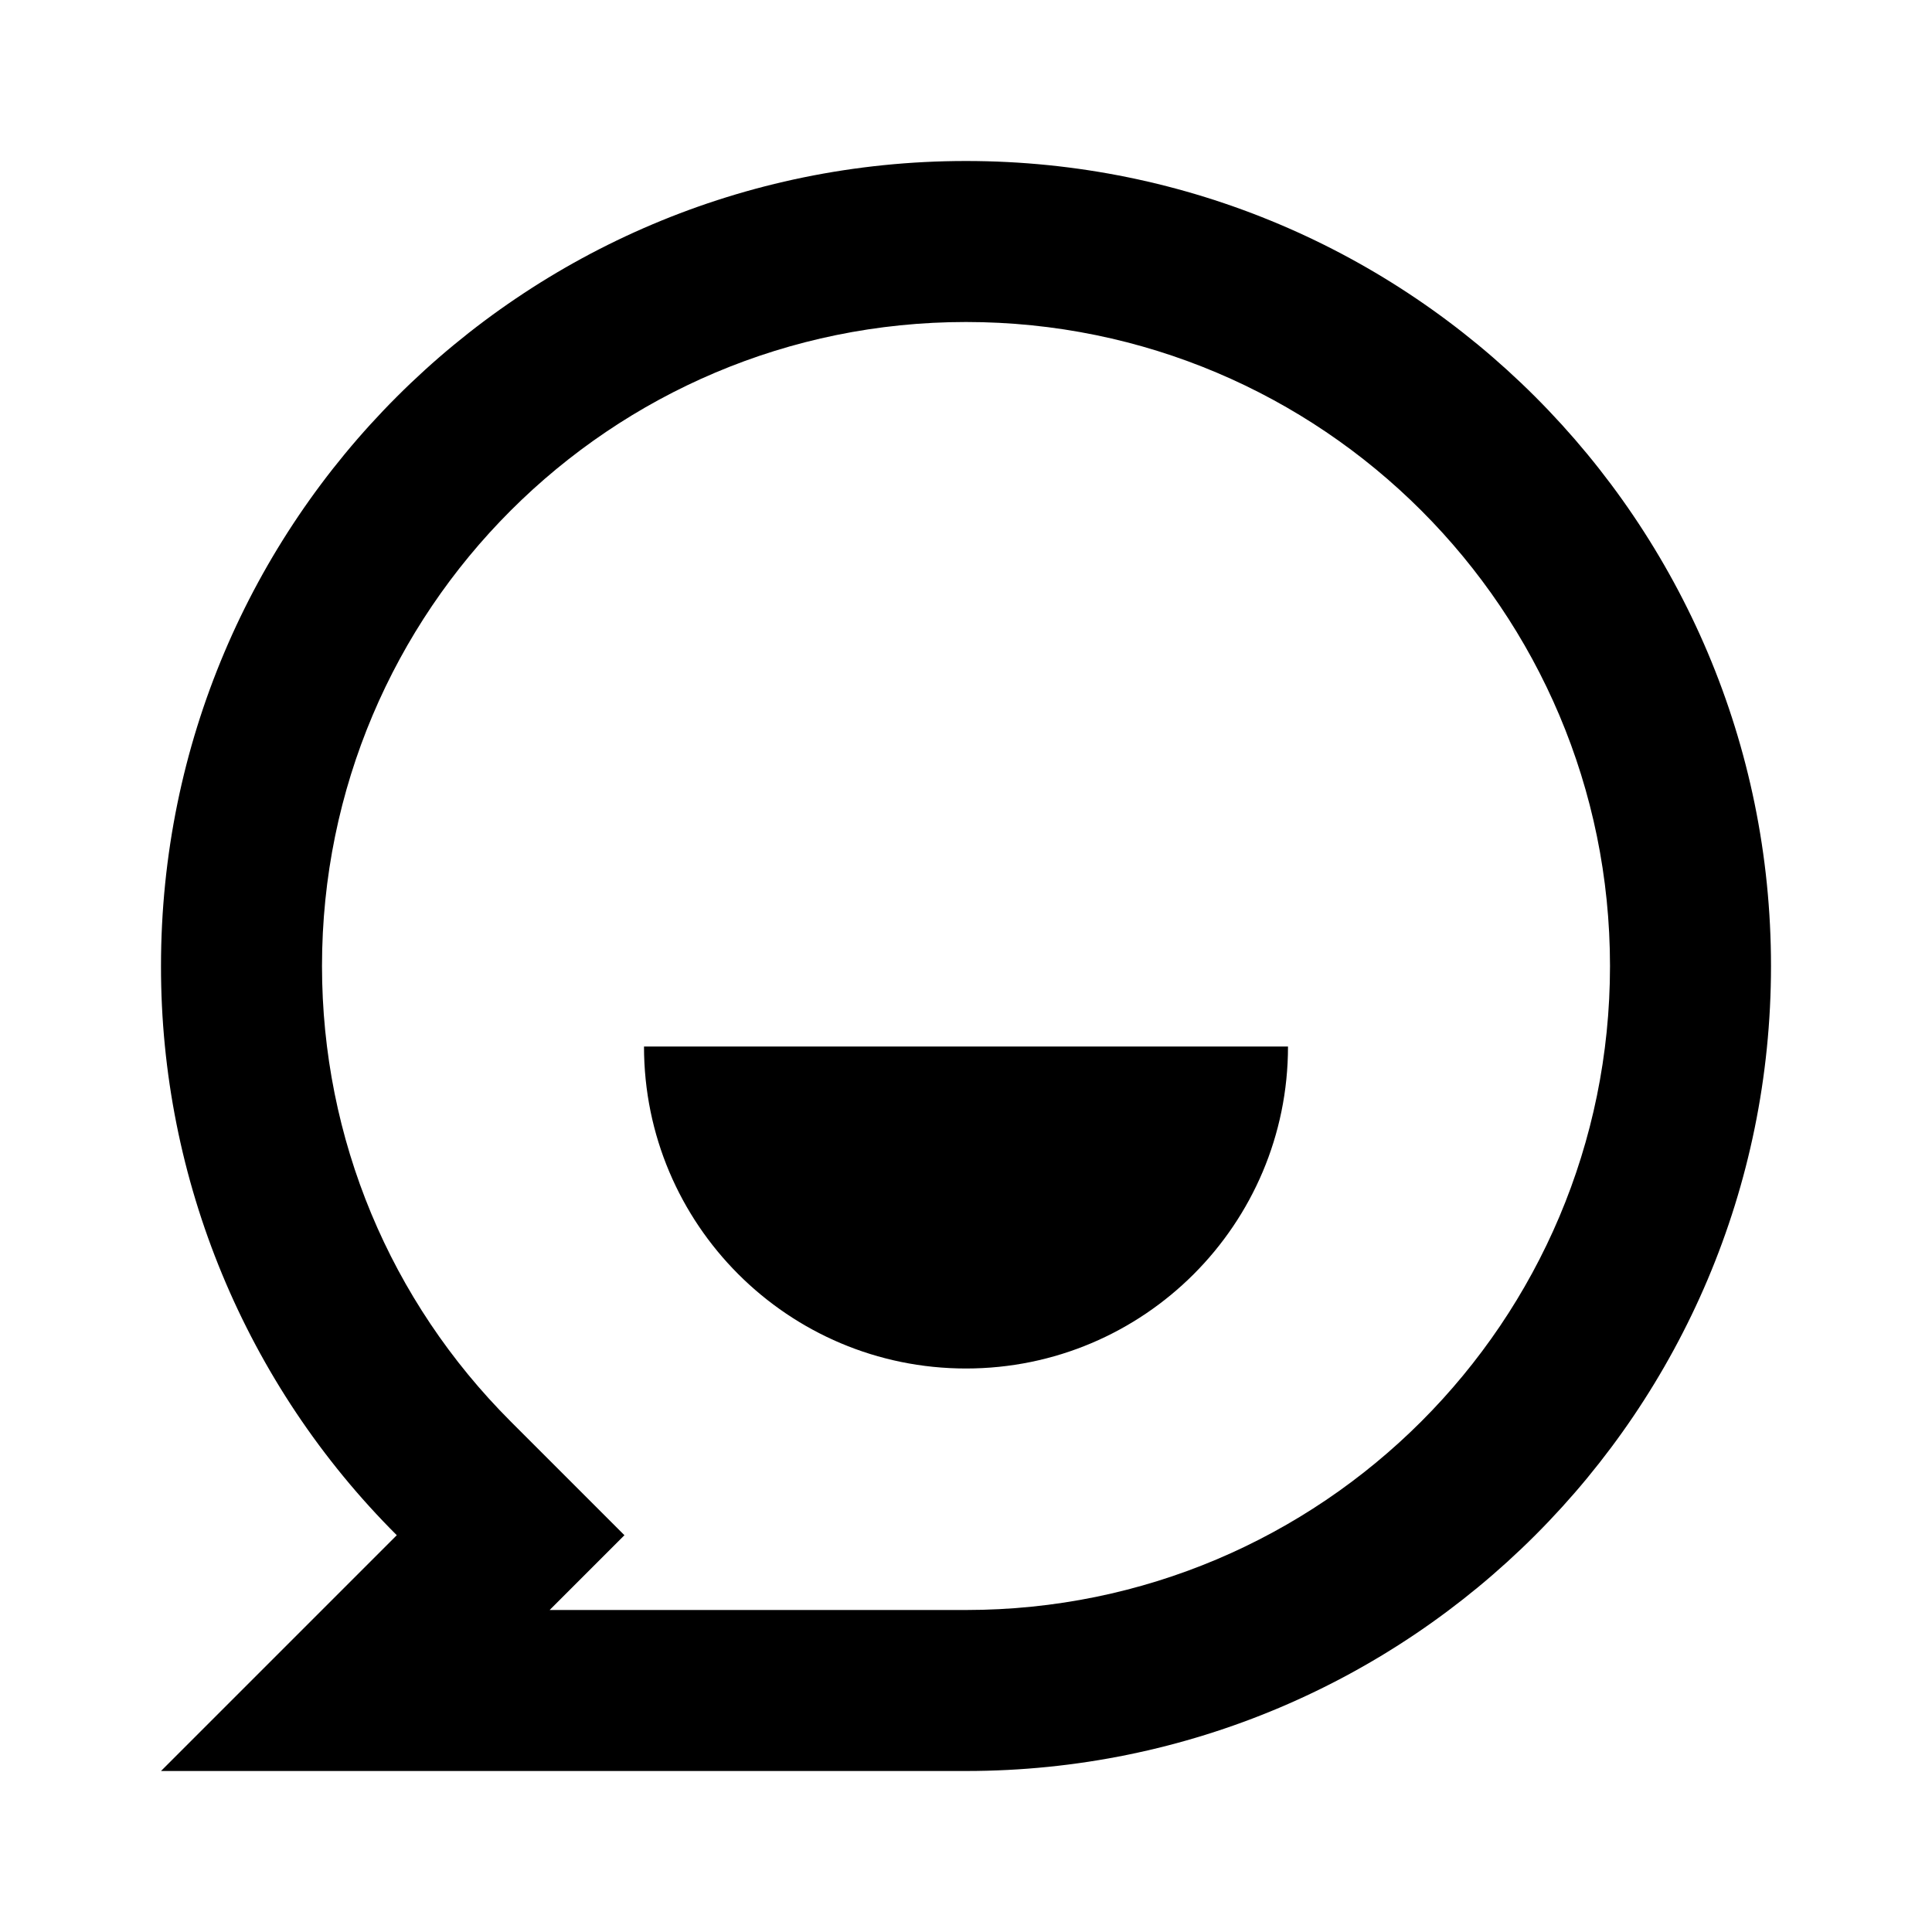
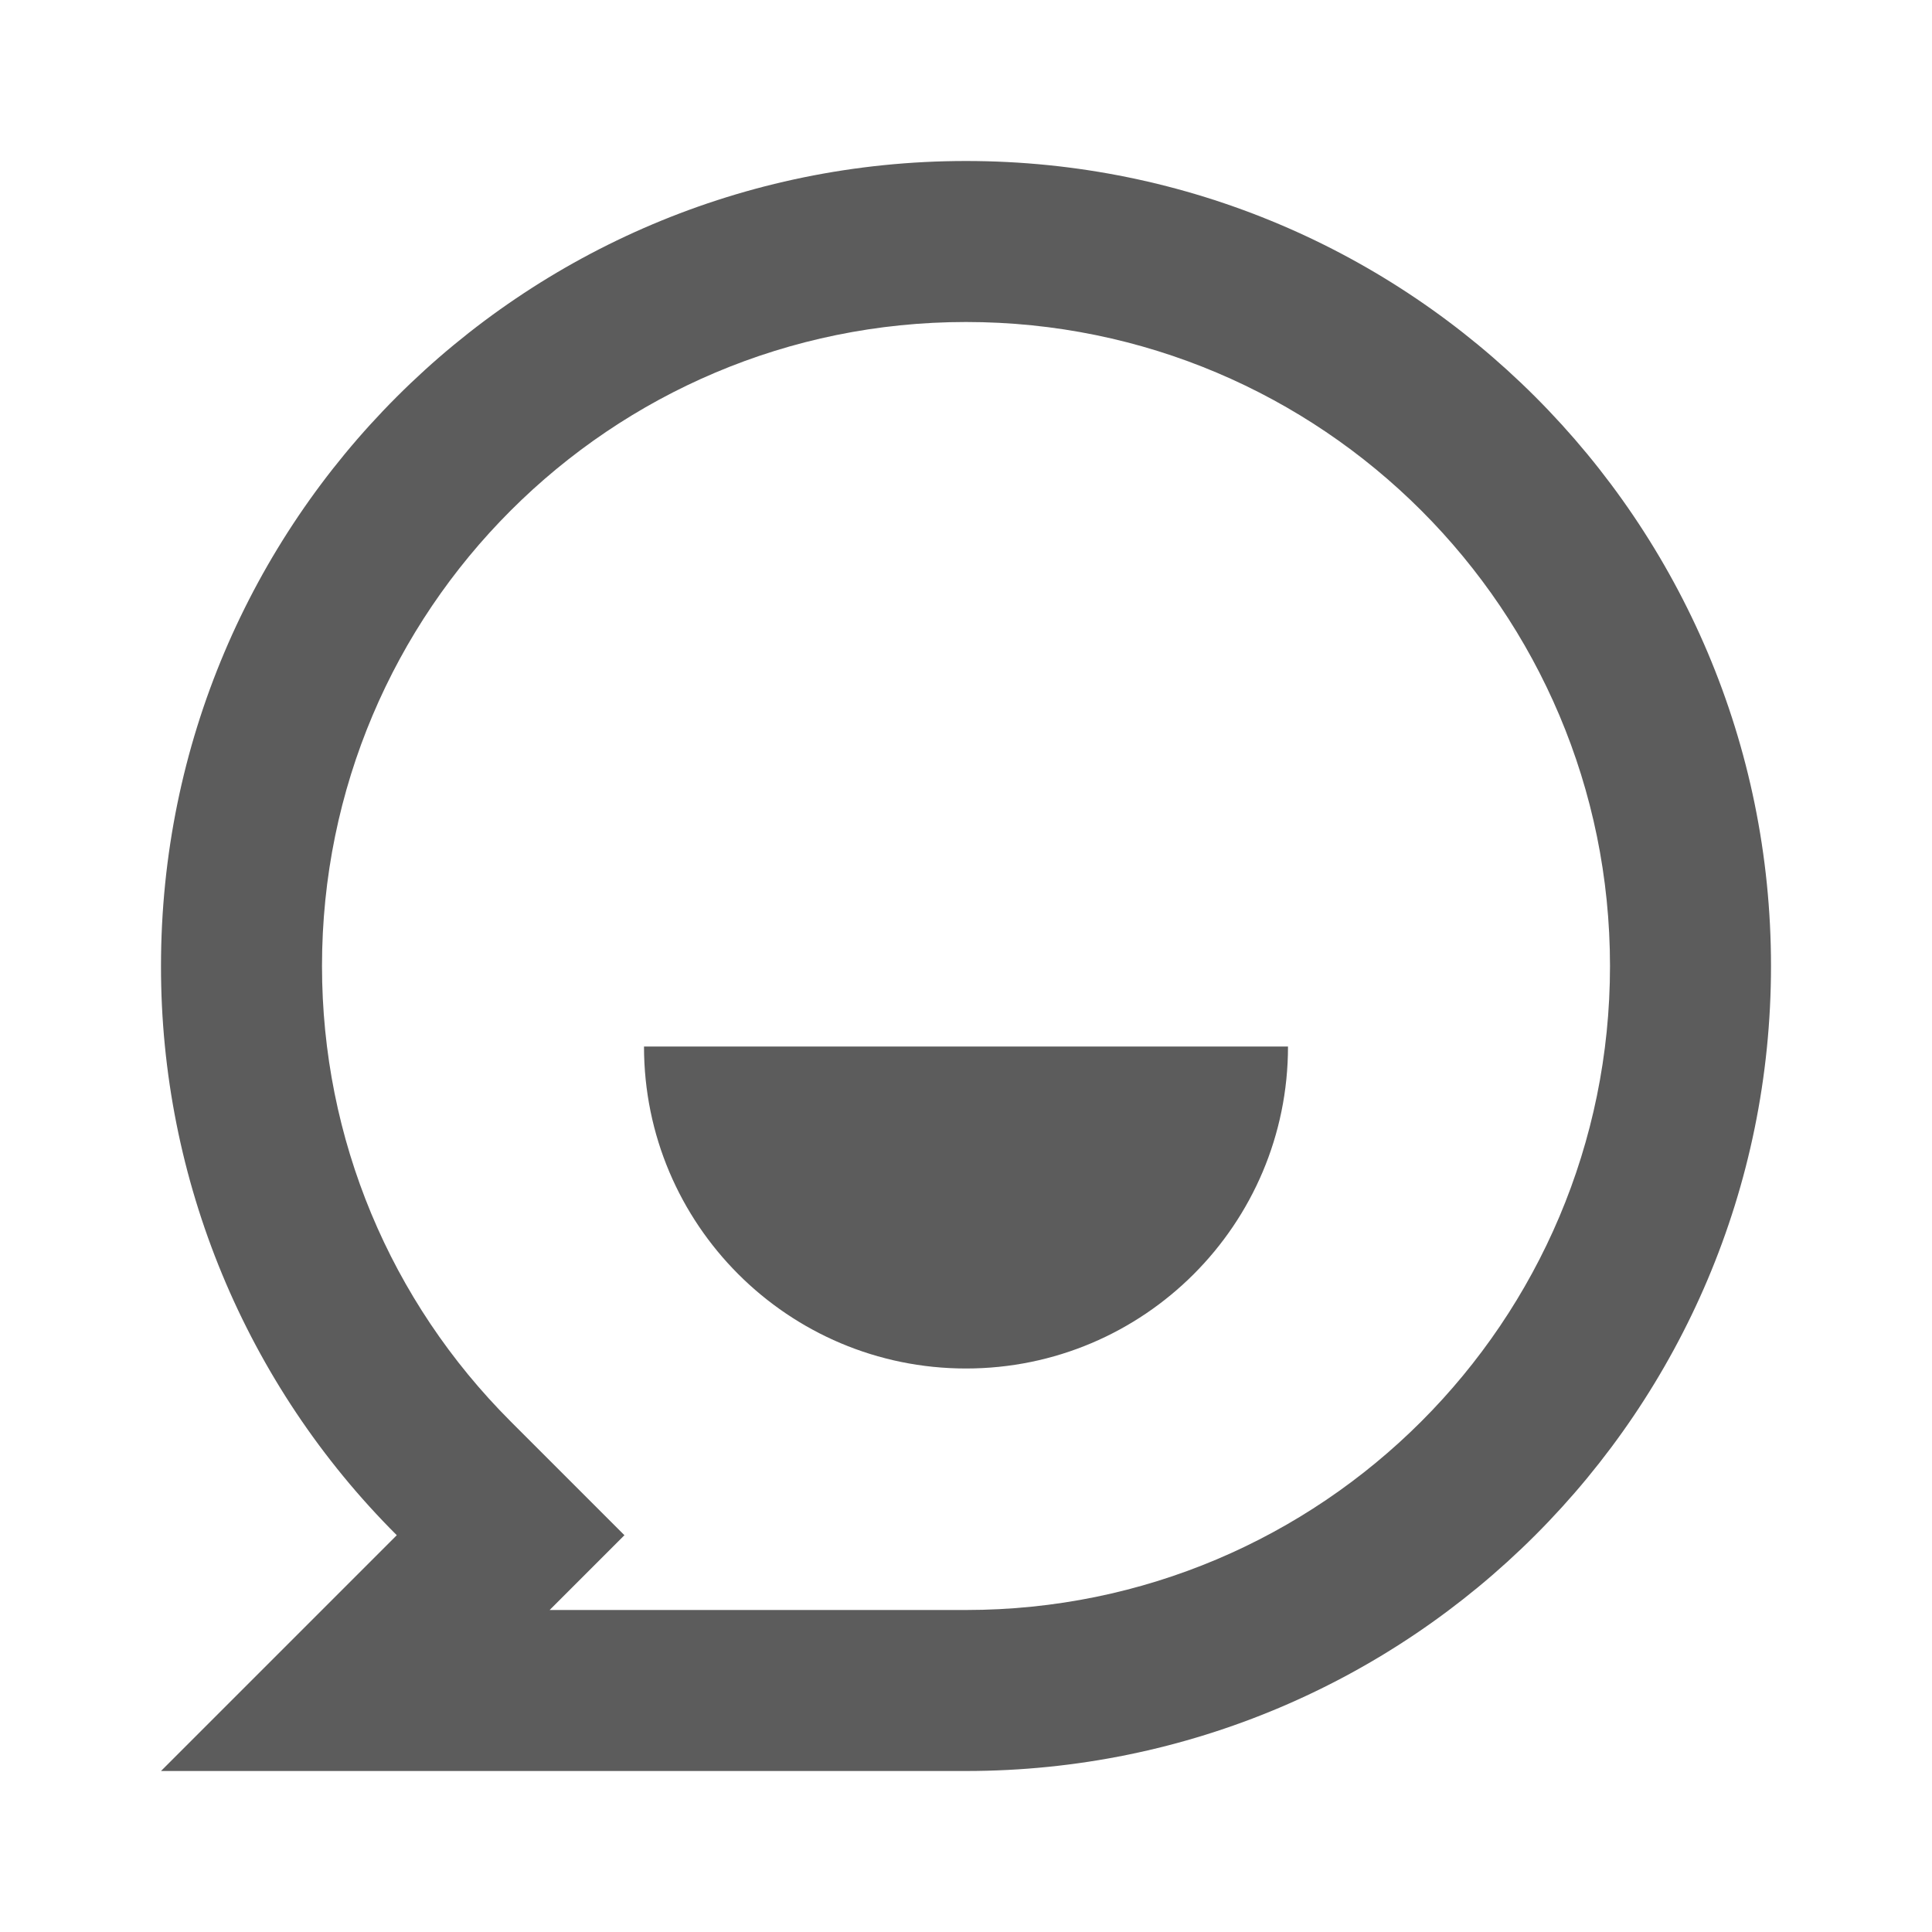
- <svg xmlns="http://www.w3.org/2000/svg" viewBox="0 0 24 24">
-   <g>
-     <path fill="none" d="M0 0h24v24H0z" />
-     <path d="M2 12C2 6.477 6.477 2 12 2s10 4.477 10 10-4.477 10-10 10H2l2.929-2.929A9.969 9.969 0 0 1 2 12zm4.828 8H12a8 8 0 1 0-8-8c0 2.152.851 4.165 2.343 5.657l1.414 1.414-.929.929zM8 13h8a4 4 0 1 1-8 0z" />
+ <svg xmlns="http://www.w3.org/2000/svg" viewBox="0 0 24 24" version="1.1" id="svg8">
+   <defs id="defs12" />
+   <g id="g6" style="stroke:none;stroke-opacity:1">
+     <path fill="none" d="M0 0h24v24H0z" id="path2" style="stroke:none;stroke-opacity:1" />
+     <path d="M2 12C2 6.477 6.477 2 12 2s10 4.477 10 10-4.477 10-10 10H2l2.929-2.929A9.969 9.969 0 0 1 2 12zm4.828 8H12a8 8 0 1 0-8-8c0 2.152.851 4.165 2.343 5.657l1.414 1.414-.929.929zM8 13h8a4 4 0 1 1-8 0z" id="path4" style="stroke:none;stroke-opacity:1;fill:#5c5c5c;fill-opacity:1" />
  </g>
</svg>
